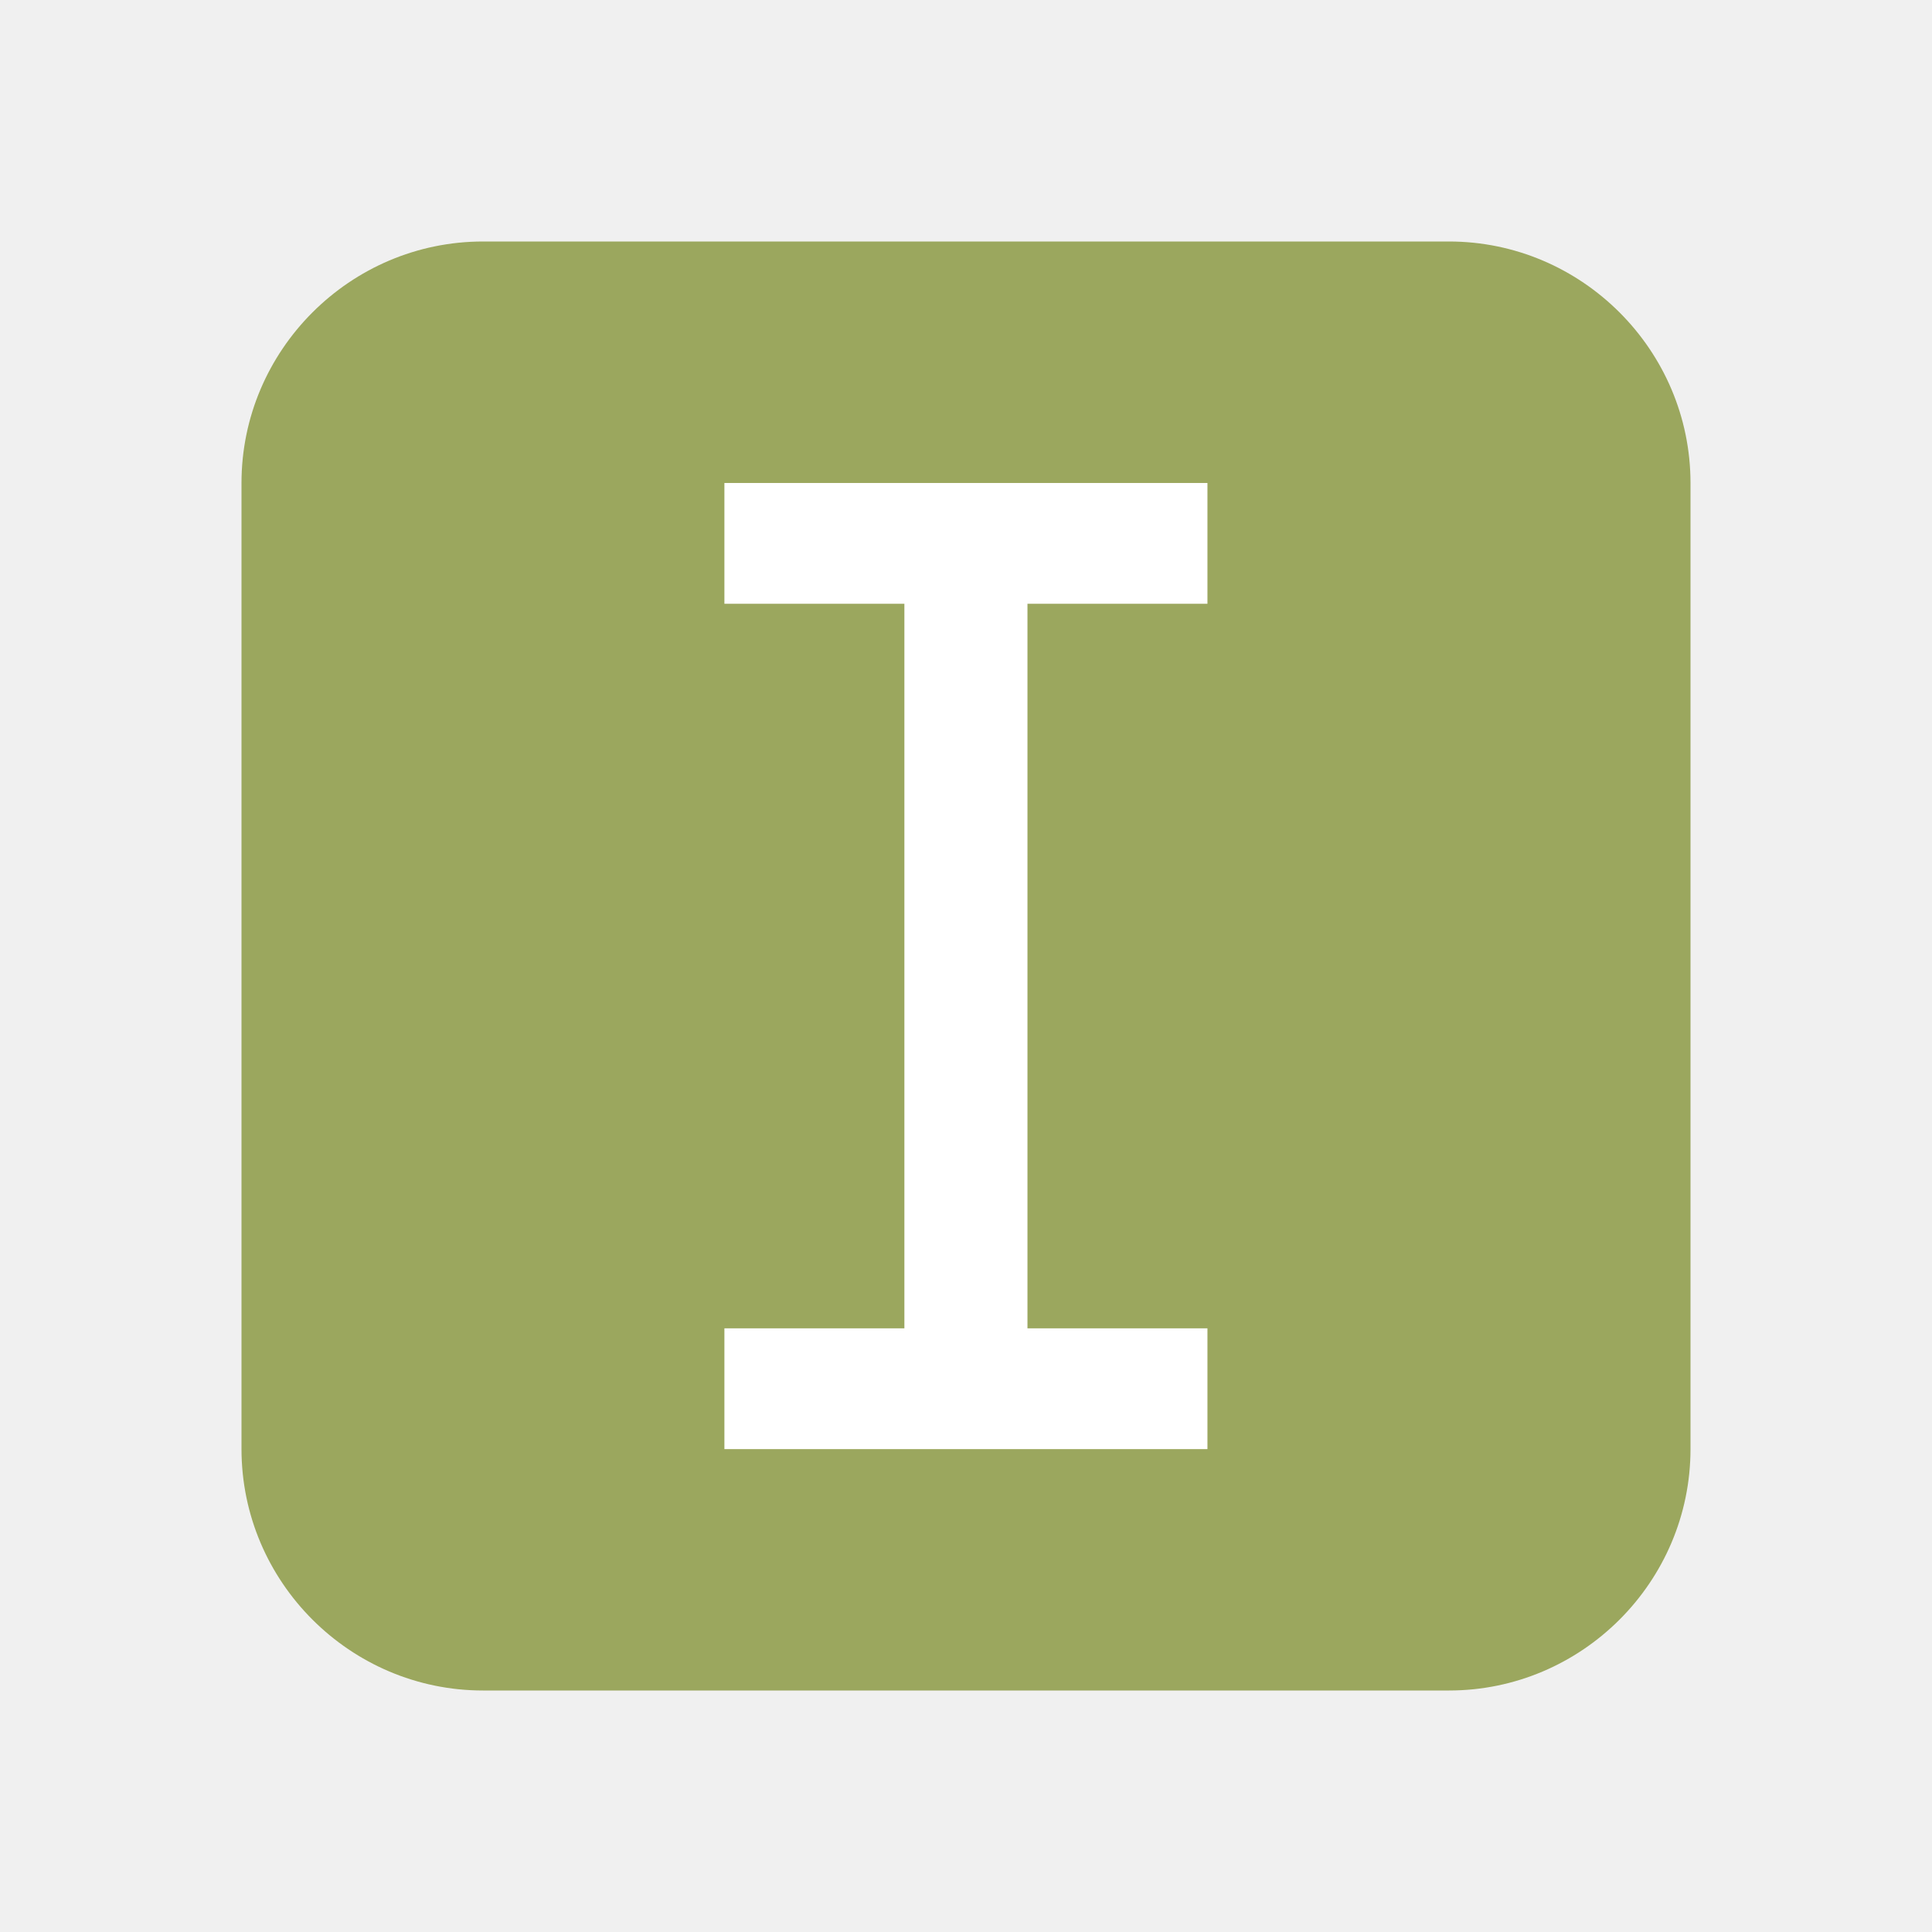
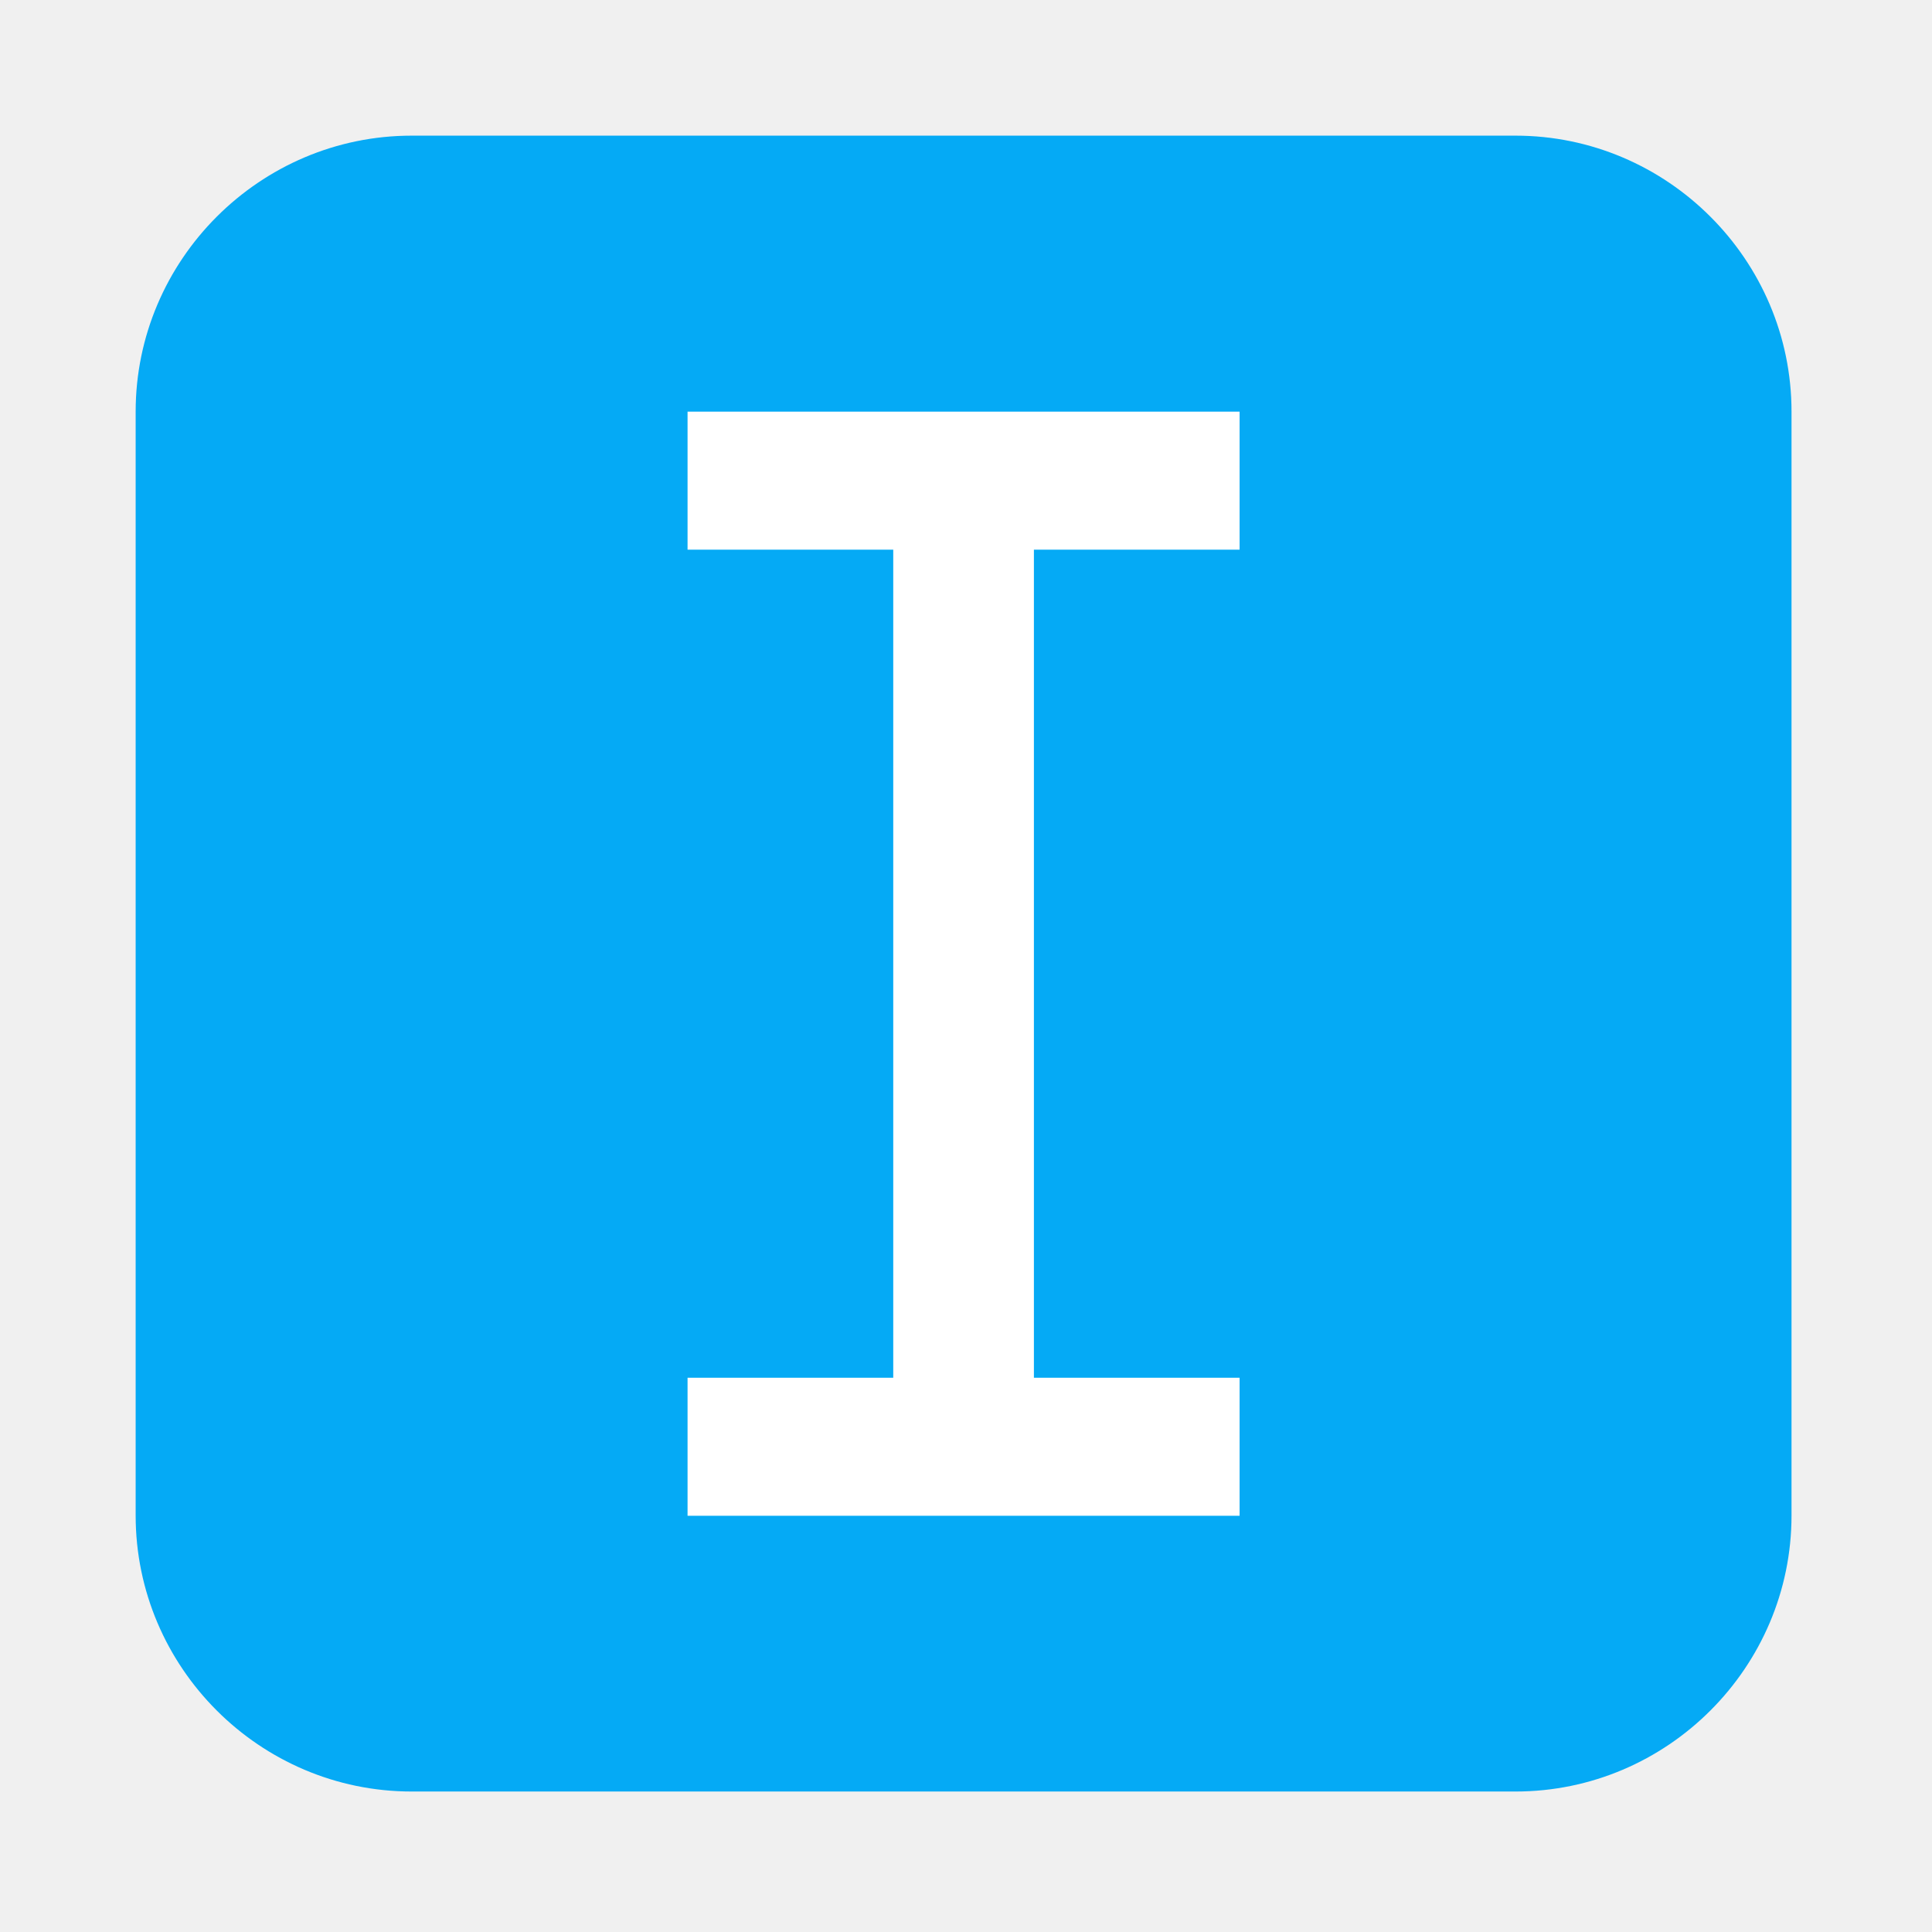
- <svg xmlns="http://www.w3.org/2000/svg" version="1.1" width="16" height="16" viewBox="0 0 16 16" id="svg2">
+ <svg xmlns="http://www.w3.org/2000/svg" version="1.1" width="14" height="14" viewBox="0 0 14 14" id="svg2">
  <defs id="defs11">
    <linearGradient id="linearGradient5254">
      <stop id="stop5256" style="stop-color:#000000;stop-opacity:1" offset="0" />
    </linearGradient>
  </defs>
-   <g id="icomoon-ignore">
-     <line id="line5" stroke="#449FDB" y2="0" x2="0" y1="0" x1="0" stroke-width="1" style="stroke:#449fdb;stroke-width:1" />
+   <g id="icomoon-ignore" transform="translate(-1.016949,-1.016949)">
+     <line id="line5" y2="0" x2="0" y1="0" x1="0" style="stroke:#449fdb;stroke-width:1" />
  </g>
-   <path d="M 12,2 4,2 C 2.9,2 2,2.9 2,4 l 0,8 C 2,13.101 2.9,14 4,14 l 8,0 C 13.1,14 14,13.101 14,12 l 0,-8 C 14,2.9 13.1,2 12,2 z" id="path7" style="fill:#9aa65c;fill-opacity:0.988" />
-   <g transform="matrix(1.217755,0,0,1.225835,-1.742036,-1.811782)" id="text4714" style="font-size:10.201px;font-style:normal;font-variant:normal;font-weight:normal;font-stretch:normal;line-height:125%;letter-spacing:0px;word-spacing:0px;fill:#ffffff;fill-opacity:1;stroke:none;font-family:Ubuntu Mono;-inkscape-font-specification:Ubuntu Mono">
+   <path d="m 10.983,0.983 -8,0 c -1.1,0 -2,0.9 -2,2 l 0,7.999 c 0,1.101 0.9,2 2,2 l 7.999,0 c 1.1,0 2,-0.899 2,-2 l 0,-7.999 c 2.5e-4,-1.1 -0.9,-2 -2,-2 z" id="path7" style="fill:#03a9f4;fill-opacity:0.988" />
+   <g transform="matrix(1.217755,0,0,1.225835,-2.758986,-2.828731)" id="text4714" style="font-style:normal;font-variant:normal;font-weight:normal;font-stretch:normal;font-size:10.201px;line-height:125%;font-family:'Ubuntu Mono';-inkscape-font-specification:'Ubuntu Mono';letter-spacing:0px;word-spacing:0px;fill:#ffffff;fill-opacity:1;stroke:none">
    <path d="m 8.418,5.557 4e-7,4.895 1.224,0 0,0.816 -3.285,0 0,-0.816 1.224,0 -4e-7,-4.895 -1.224,0 4e-7,-0.816 3.285,0 -4e-7,0.816 -1.224,0" id="path4719" style="fill:#ffffff" />
  </g>
</svg>
